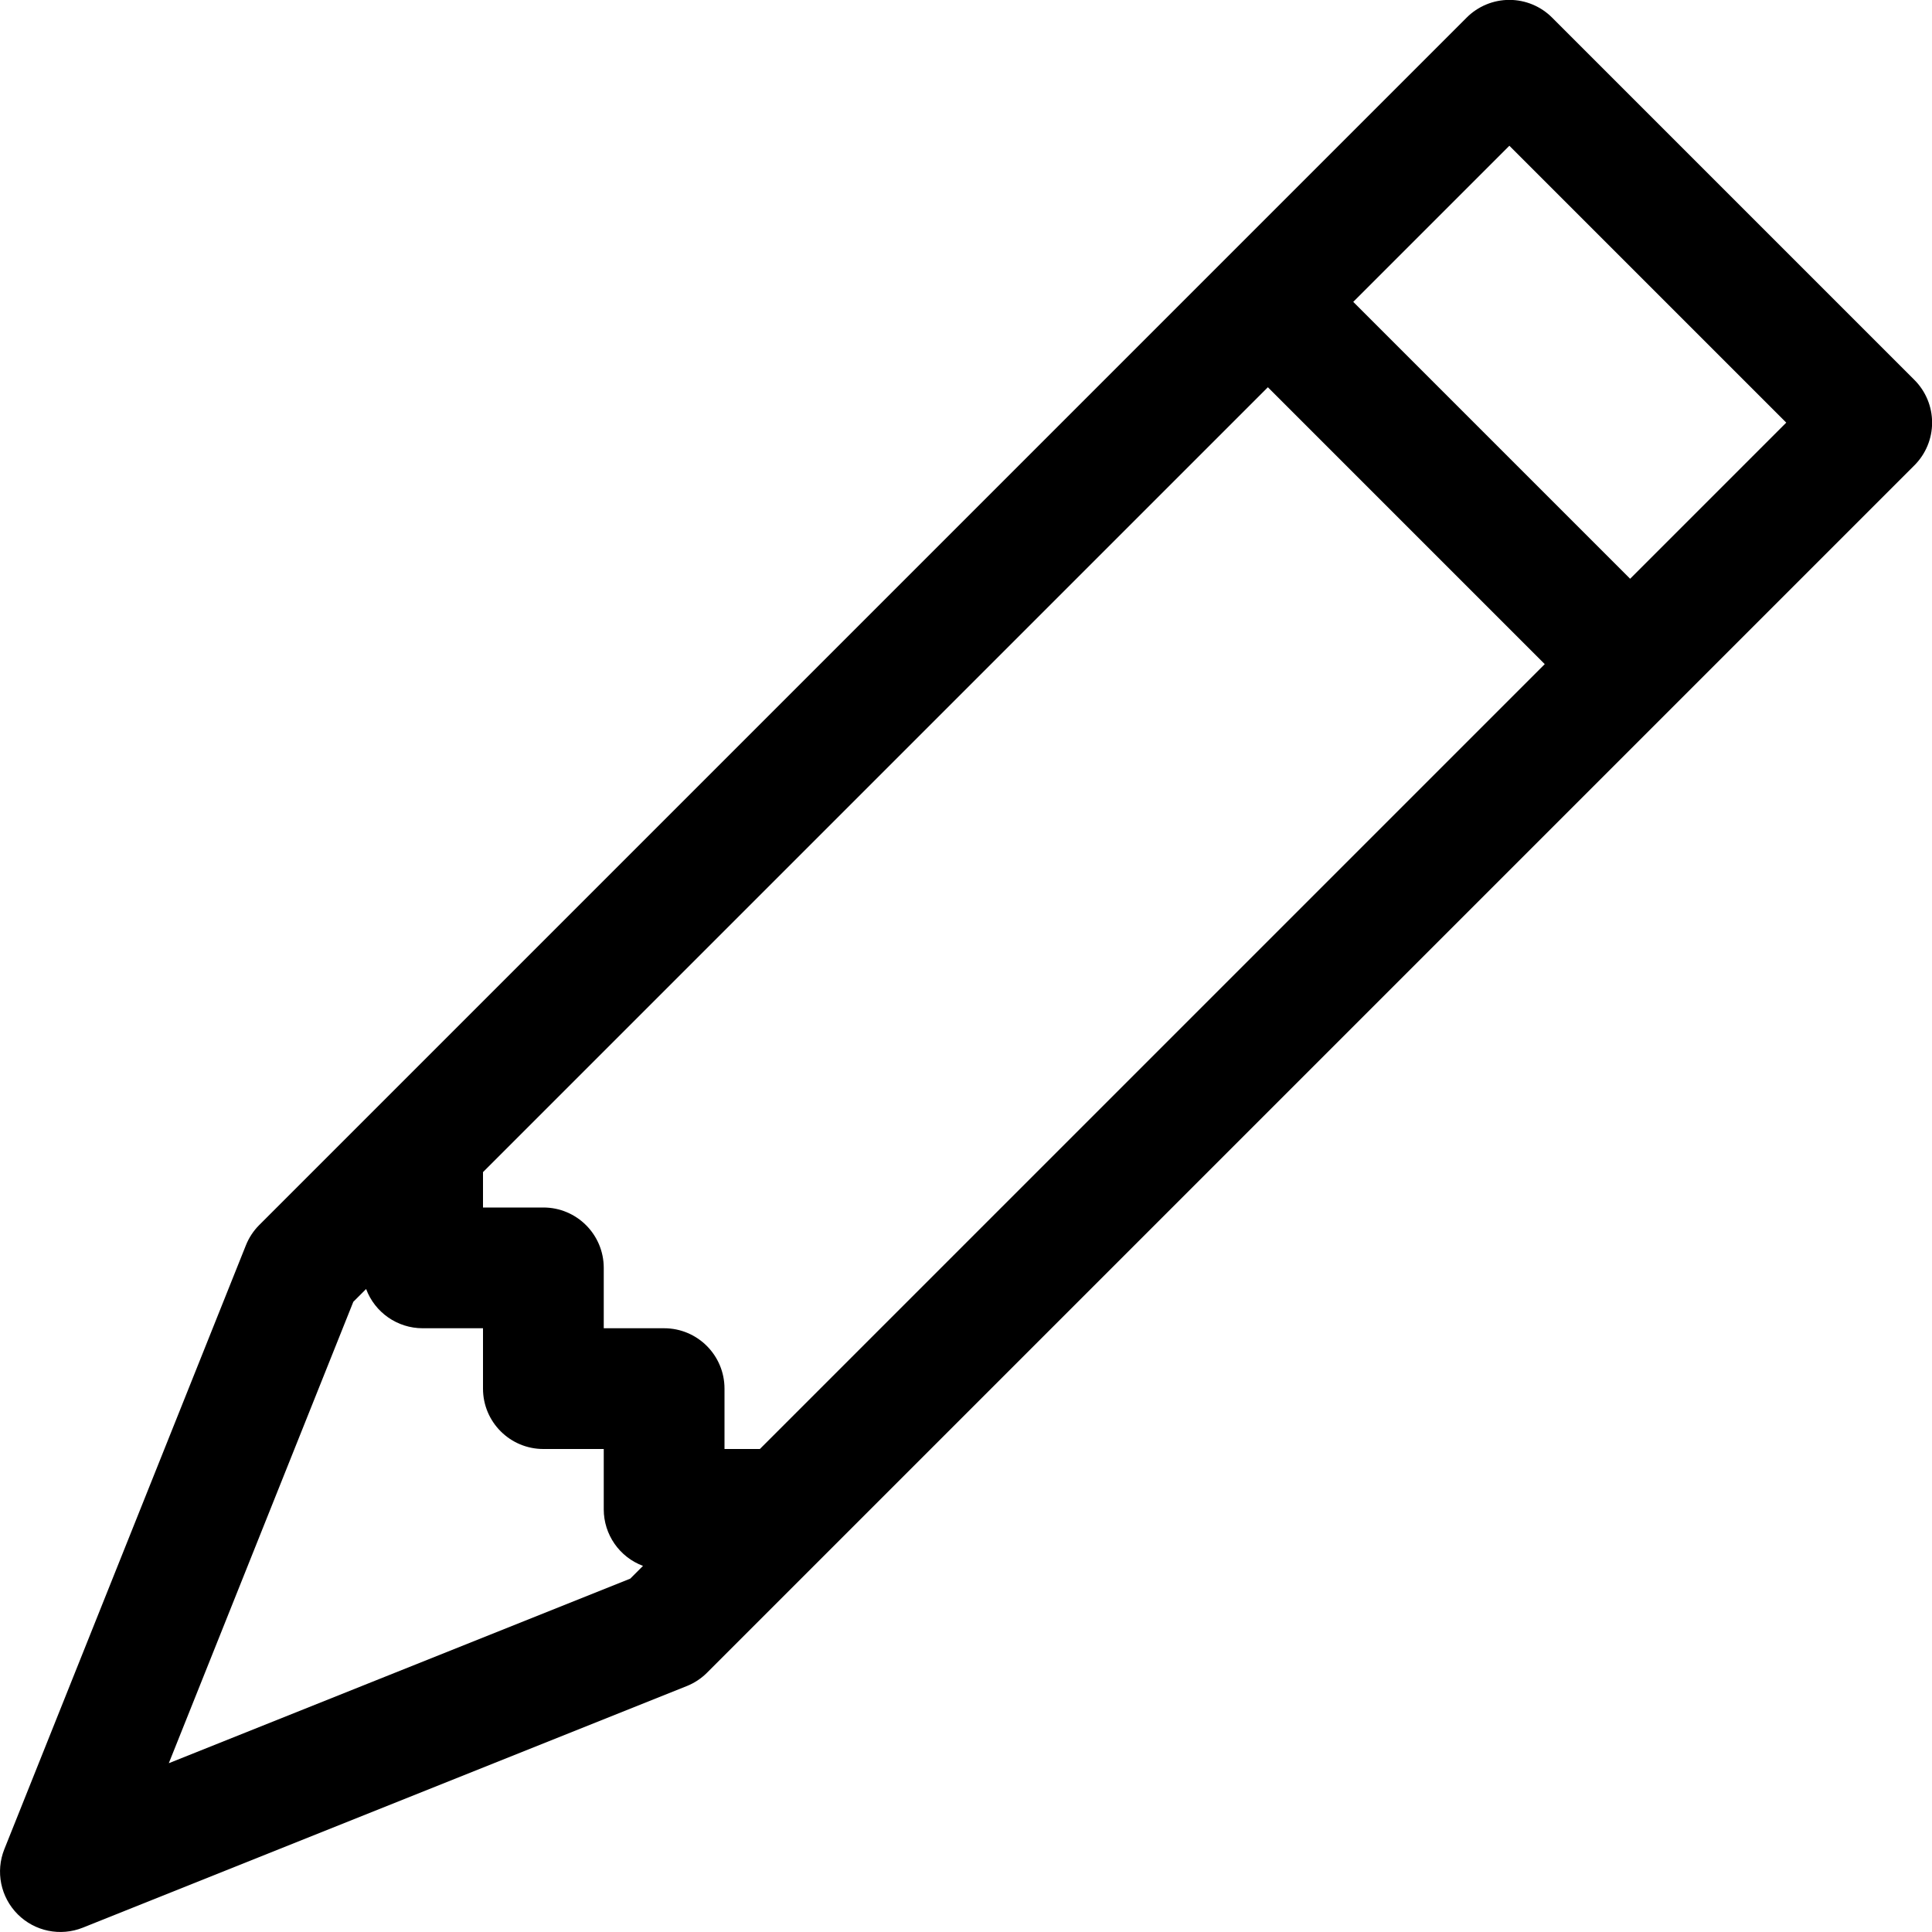
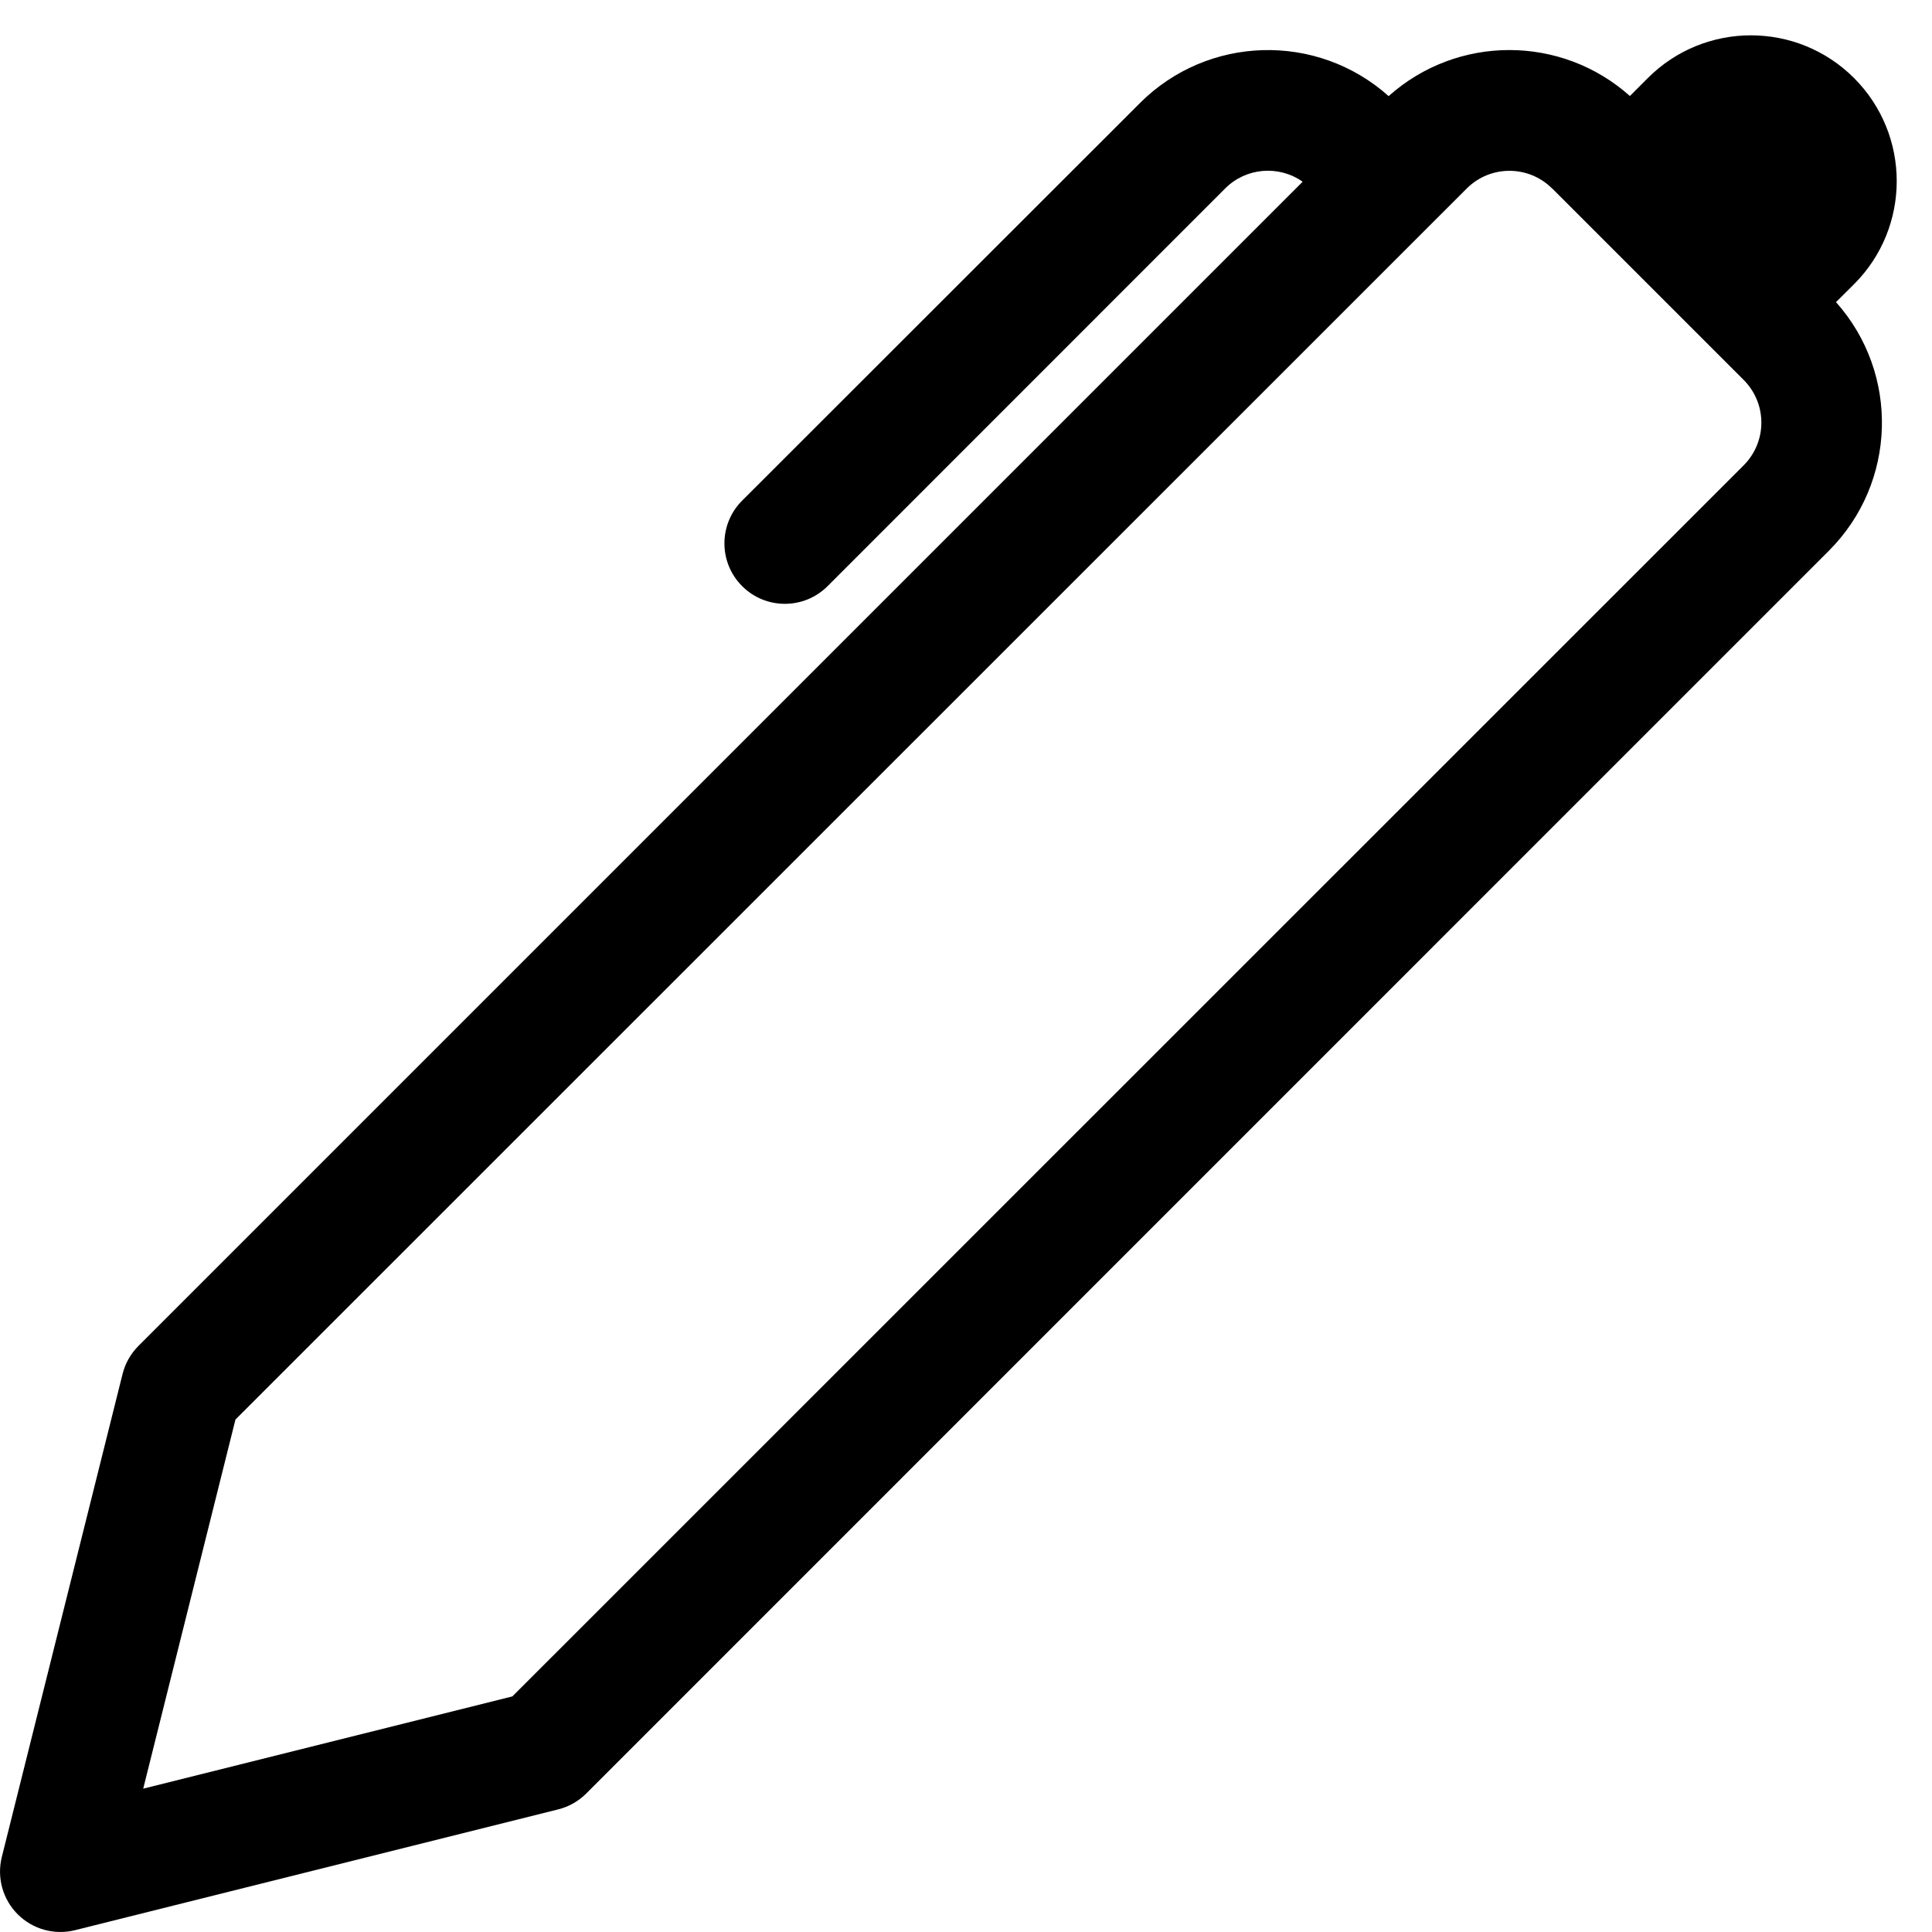
- <svg xmlns="http://www.w3.org/2000/svg" width="16" height="16" fill="currentColor" class="bi bi-pencil" viewBox="0 0 16 16">
-   <path d="M12.146.146a.5.5 0 0 1 .708 0l3 3a.5.5 0 0 1 0 .708l-10 10a.5.5 0 0 1-.168.11l-5 2a.5.5 0 0 1-.65-.65l2-5a.5.5 0 0 1 .11-.168l10-10zM11.207 2.5 13.5 4.793 14.793 3.5 12.5 1.207 11.207 2.5zm1.586 3L10.5 3.207 4 9.707V10h.5a.5.5 0 0 1 .5.5v.5h.5a.5.5 0 0 1 .5.5v.5h.293l6.5-6.5zm-9.761 5.175-.106.106-1.528 3.821 3.821-1.528.106-.106A.5.5 0 0 1 5 12.5V12h-.5a.5.5 0 0 1-.5-.5V11h-.5a.5.5 0 0 1-.468-.325z" />
+ <svg xmlns="http://www.w3.org/2000/svg" width="16" height="16" fill="currentColor" class="bi bi-pen" viewBox="0 0 16 16">
+   <path d="m13.498.795.149-.149a1.207 1.207 0 1 1 1.707 1.708l-.149.148a1.5 1.5 0 0 1-.059 2.059L4.854 14.854a.5.5 0 0 1-.233.131l-4 1a.5.5 0 0 1-.606-.606l1-4a.5.5 0 0 1 .131-.232l9.642-9.642a.5.5 0 0 0-.642.056L6.854 4.854a.5.5 0 1 1-.708-.708L9.44.854A1.5 1.5 0 0 1 11.5.796a1.5 1.5 0 0 1 1.998-.001zm-.644.766a.5.5 0 0 0-.707 0L1.95 11.756l-.764 3.057 3.057-.764L14.44 3.854a.5.5 0 0 0 0-.708l-1.585-1.585z" />
</svg>
